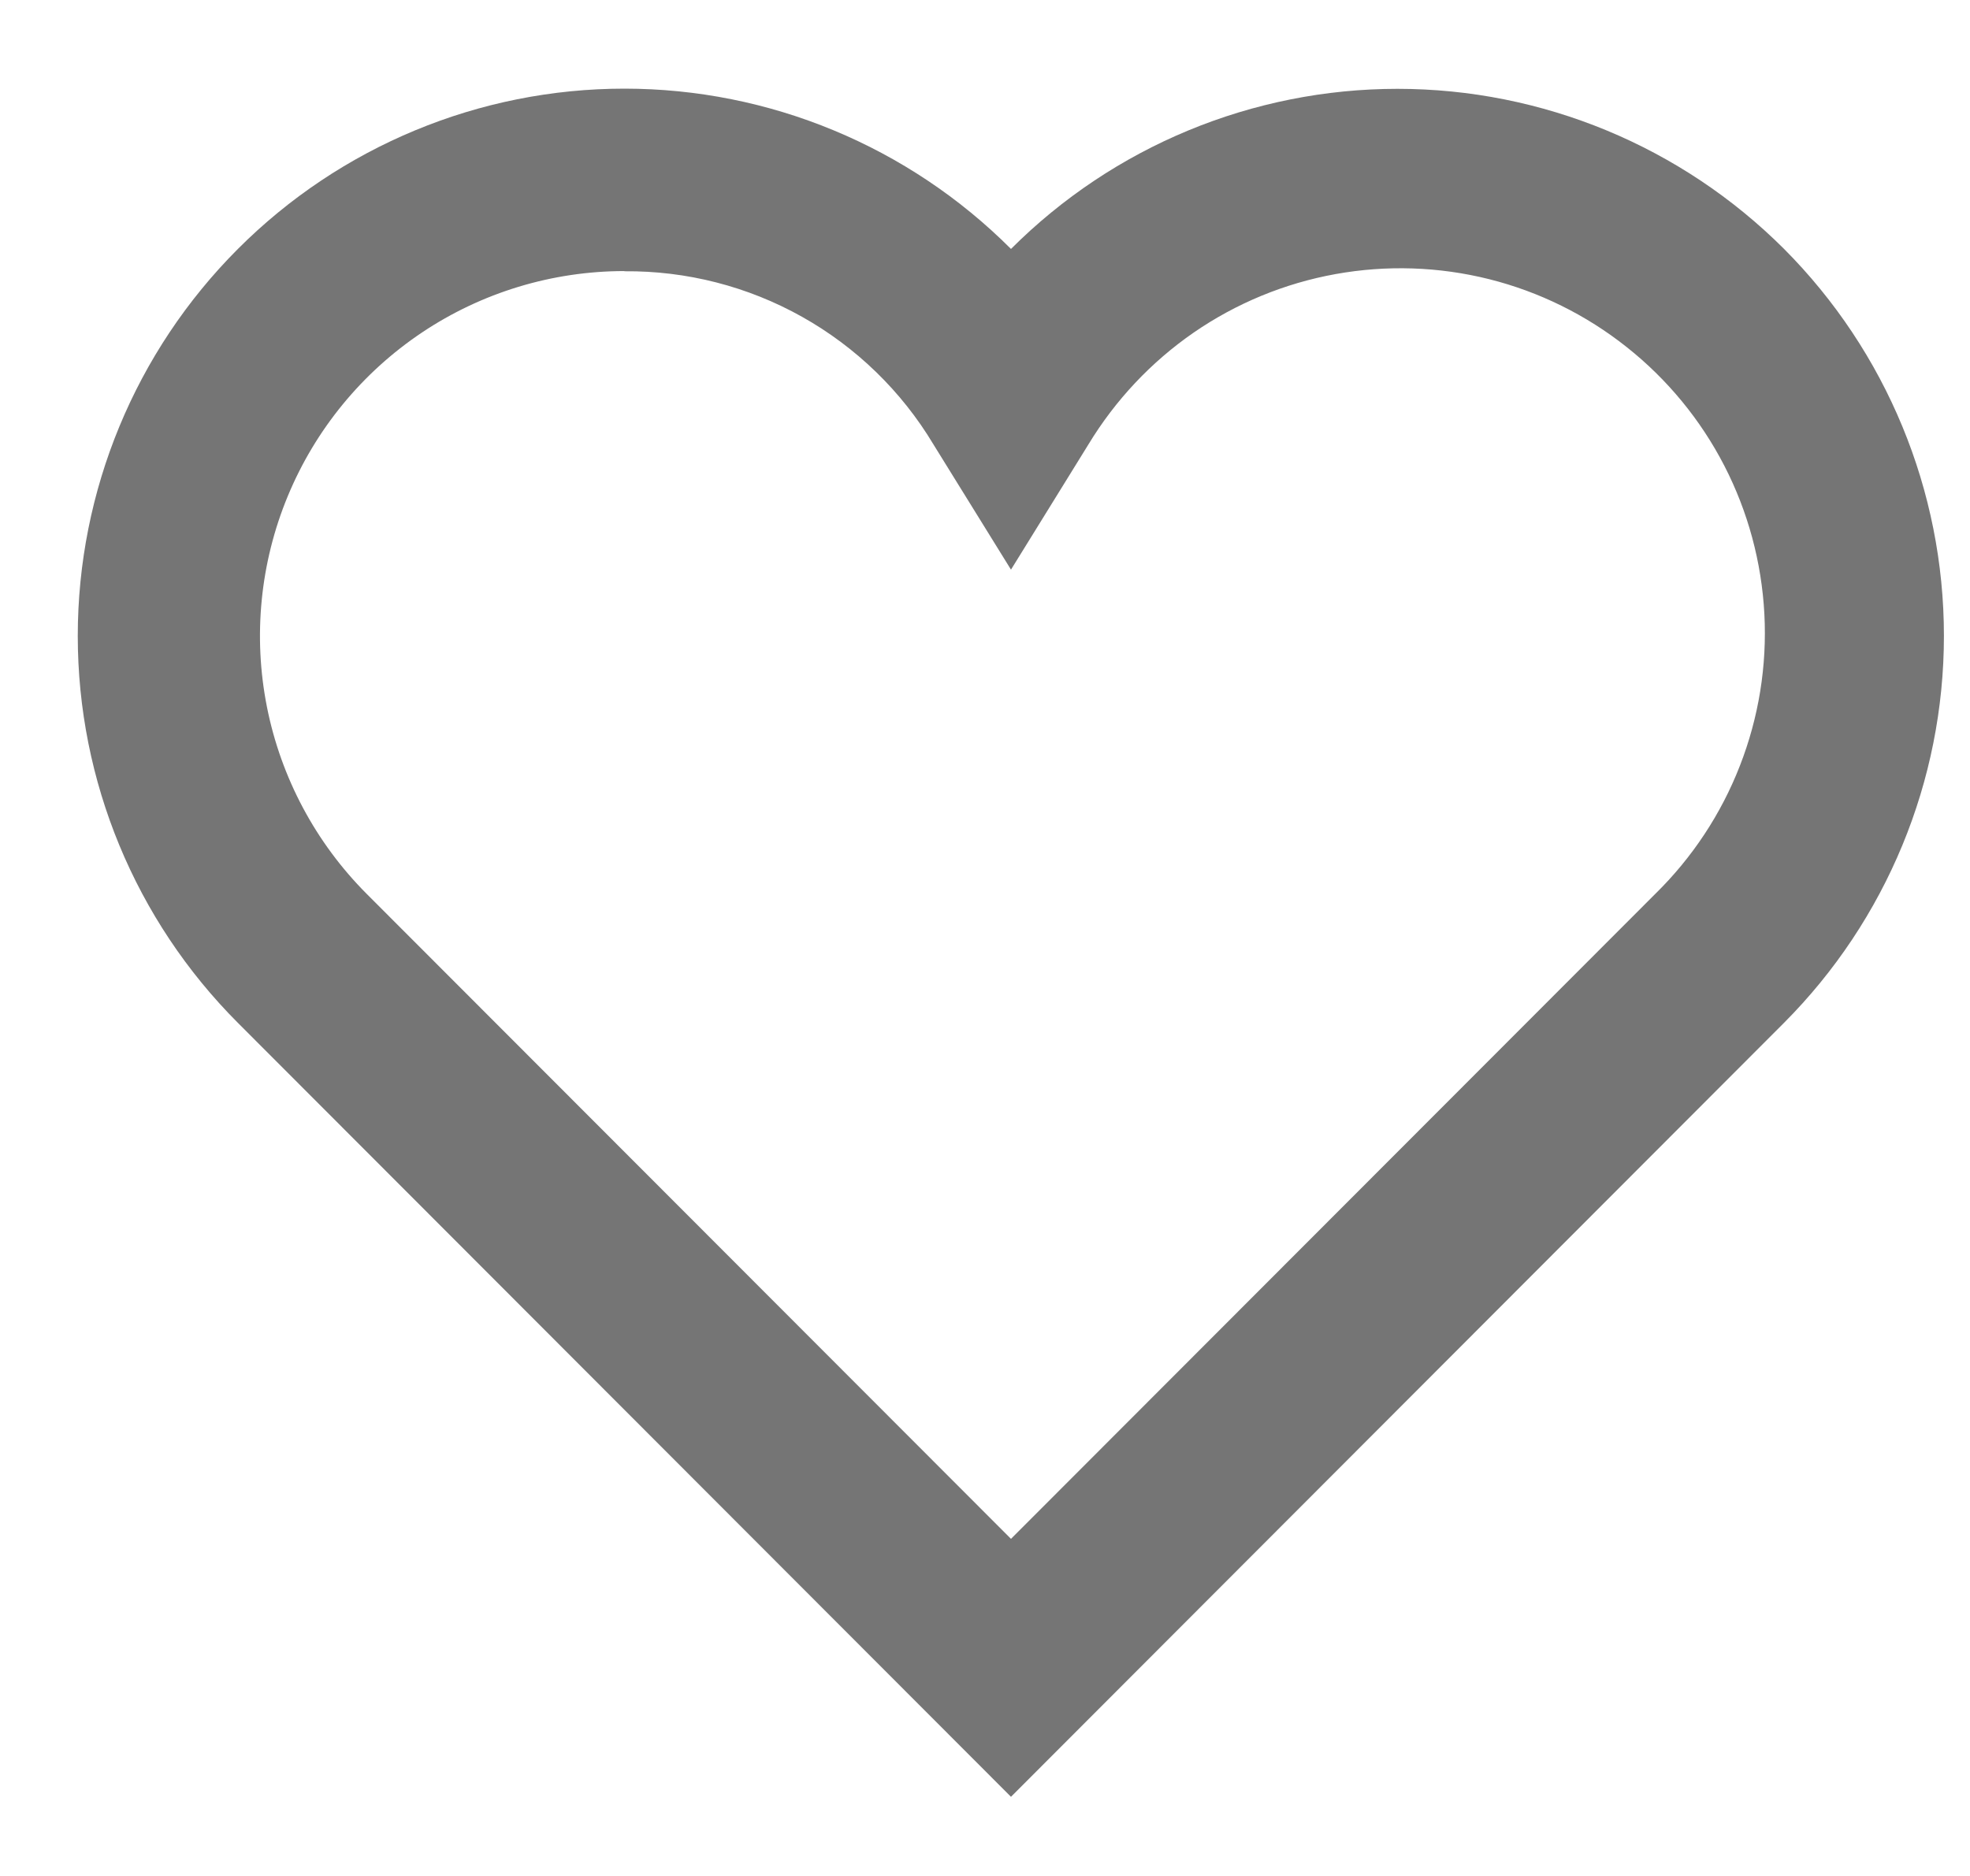
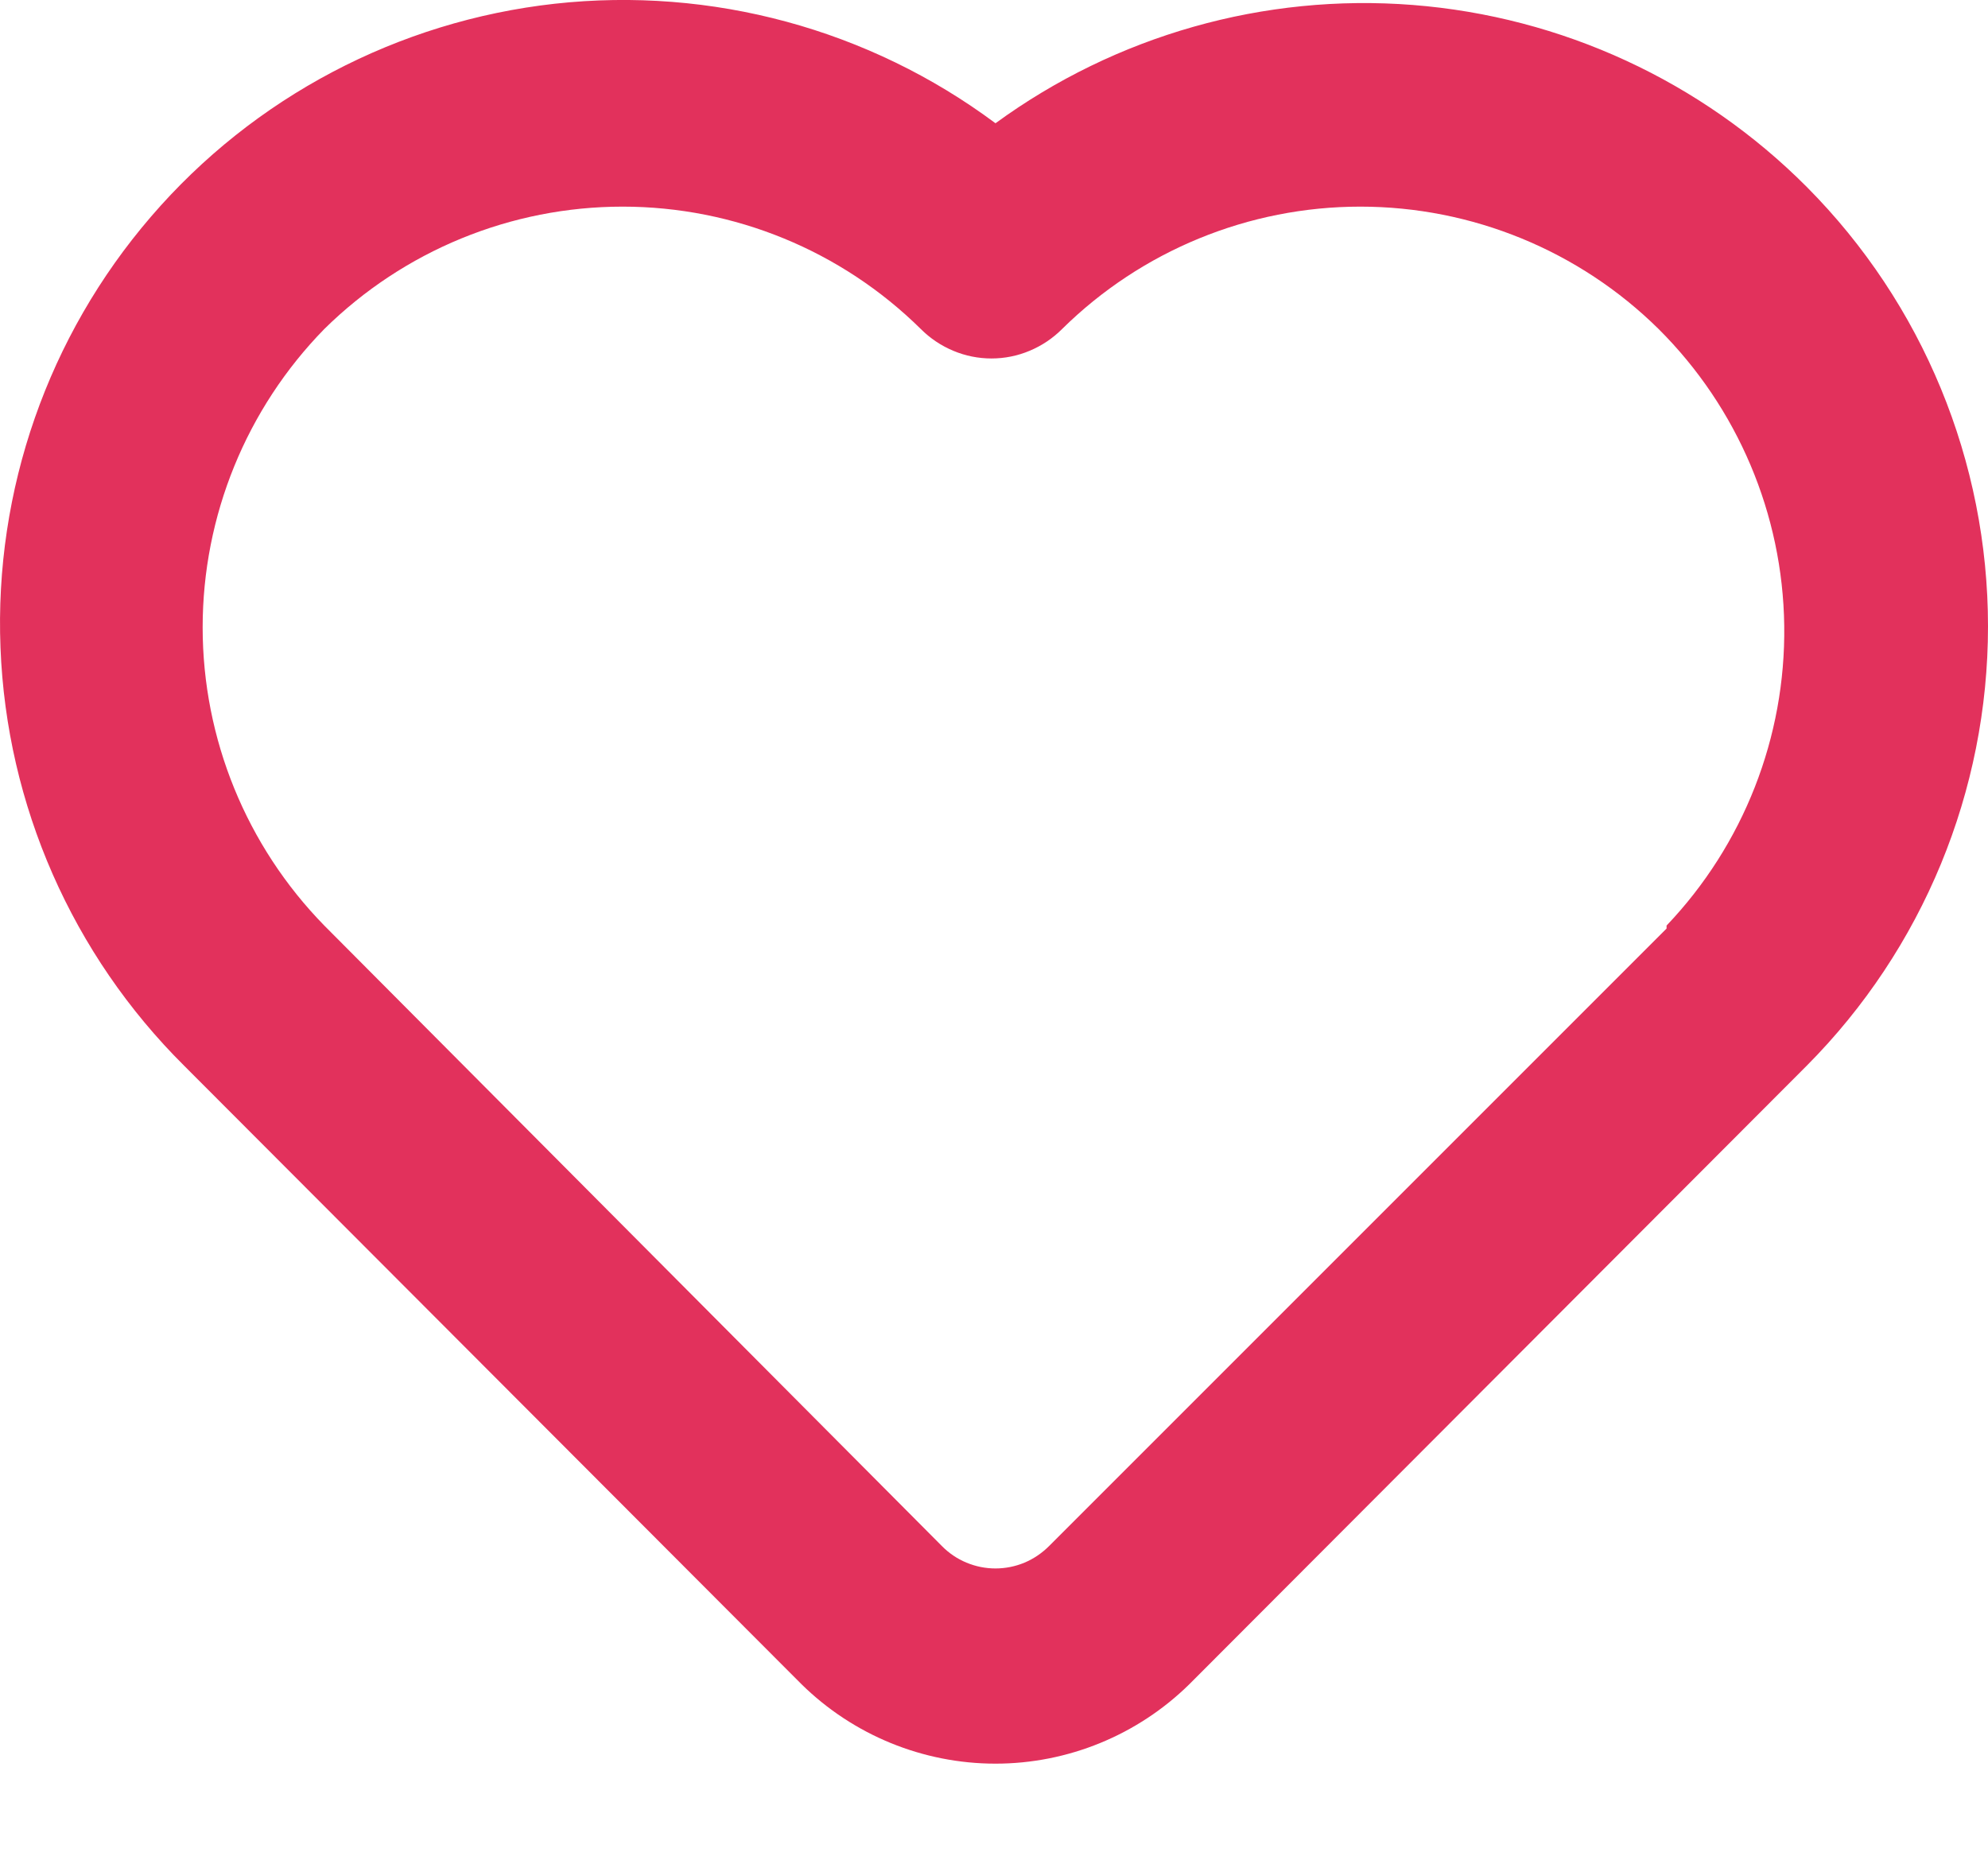
- <svg xmlns="http://www.w3.org/2000/svg" width="21" height="20" viewBox="0 0 21 20" fill="none">
-   <path d="M10.777 19.156L2.536 10.905C1.443 9.811 0.829 8.327 0.829 6.78C0.829 5.232 1.443 3.748 2.536 2.654C3.628 1.56 5.111 0.945 6.656 0.945C8.202 0.945 9.684 1.56 10.777 2.654C11.87 1.561 13.352 0.947 14.897 0.947C16.442 0.947 17.924 1.561 19.018 2.654V2.654C20.109 3.749 20.722 5.232 20.722 6.779C20.722 8.326 20.109 9.809 19.018 10.904L10.777 19.156ZM6.656 2.89C5.888 2.89 5.136 3.118 4.498 3.545C3.859 3.973 3.361 4.58 3.067 5.291C2.773 6.002 2.696 6.784 2.846 7.539C2.996 8.293 3.366 8.986 3.909 9.53L10.777 16.406L17.645 9.53C18.039 9.144 18.347 8.678 18.547 8.164C18.748 7.649 18.837 7.098 18.808 6.546C18.779 5.995 18.634 5.456 18.381 4.965C18.128 4.474 17.773 4.043 17.34 3.7C16.908 3.357 16.408 3.11 15.873 2.976C15.337 2.842 14.78 2.824 14.237 2.922C13.694 3.02 13.178 3.233 12.724 3.546C12.27 3.86 11.888 4.267 11.602 4.739L10.777 6.073L9.951 4.739C9.611 4.171 9.127 3.701 8.549 3.377C7.971 3.053 7.319 2.886 6.656 2.892V2.89Z" fill="#757575" />
+ <svg xmlns="http://www.w3.org/2000/svg" width="16" height="15" viewBox="0 0 16 15" fill="none">
+   <path d="M14.541 1.504C13.693 0.653 12.569 0.134 11.371 0.04C10.174 -0.054 8.982 0.284 8.012 0.992C6.994 0.234 5.726 -0.109 4.465 0.03C3.204 0.17 2.042 0.782 1.215 1.744C0.387 2.706 -0.046 3.945 0.004 5.213C0.053 6.481 0.582 7.683 1.482 8.577L6.451 13.555C6.867 13.964 7.428 14.194 8.012 14.194C8.595 14.194 9.156 13.964 9.572 13.555L14.541 8.577C15.476 7.637 16 6.366 16 5.041C16 3.715 15.476 2.444 14.541 1.504ZM13.413 7.473L8.444 12.442C8.387 12.499 8.32 12.545 8.246 12.576C8.172 12.607 8.092 12.623 8.012 12.623C7.931 12.623 7.852 12.607 7.778 12.576C7.703 12.545 7.636 12.499 7.58 12.442L2.61 7.449C1.983 6.808 1.631 5.946 1.631 5.049C1.631 4.151 1.983 3.289 2.61 2.648C3.25 2.017 4.112 1.663 5.011 1.663C5.91 1.663 6.772 2.017 7.411 2.648C7.486 2.723 7.574 2.782 7.672 2.823C7.769 2.864 7.874 2.885 7.98 2.885C8.085 2.885 8.19 2.864 8.287 2.823C8.385 2.782 8.473 2.723 8.548 2.648C9.187 2.017 10.05 1.663 10.948 1.663C11.847 1.663 12.71 2.017 13.349 2.648C13.985 3.281 14.348 4.138 14.36 5.035C14.372 5.933 14.032 6.799 13.413 7.449V7.473Z" fill="#E2315C" />
</svg>
